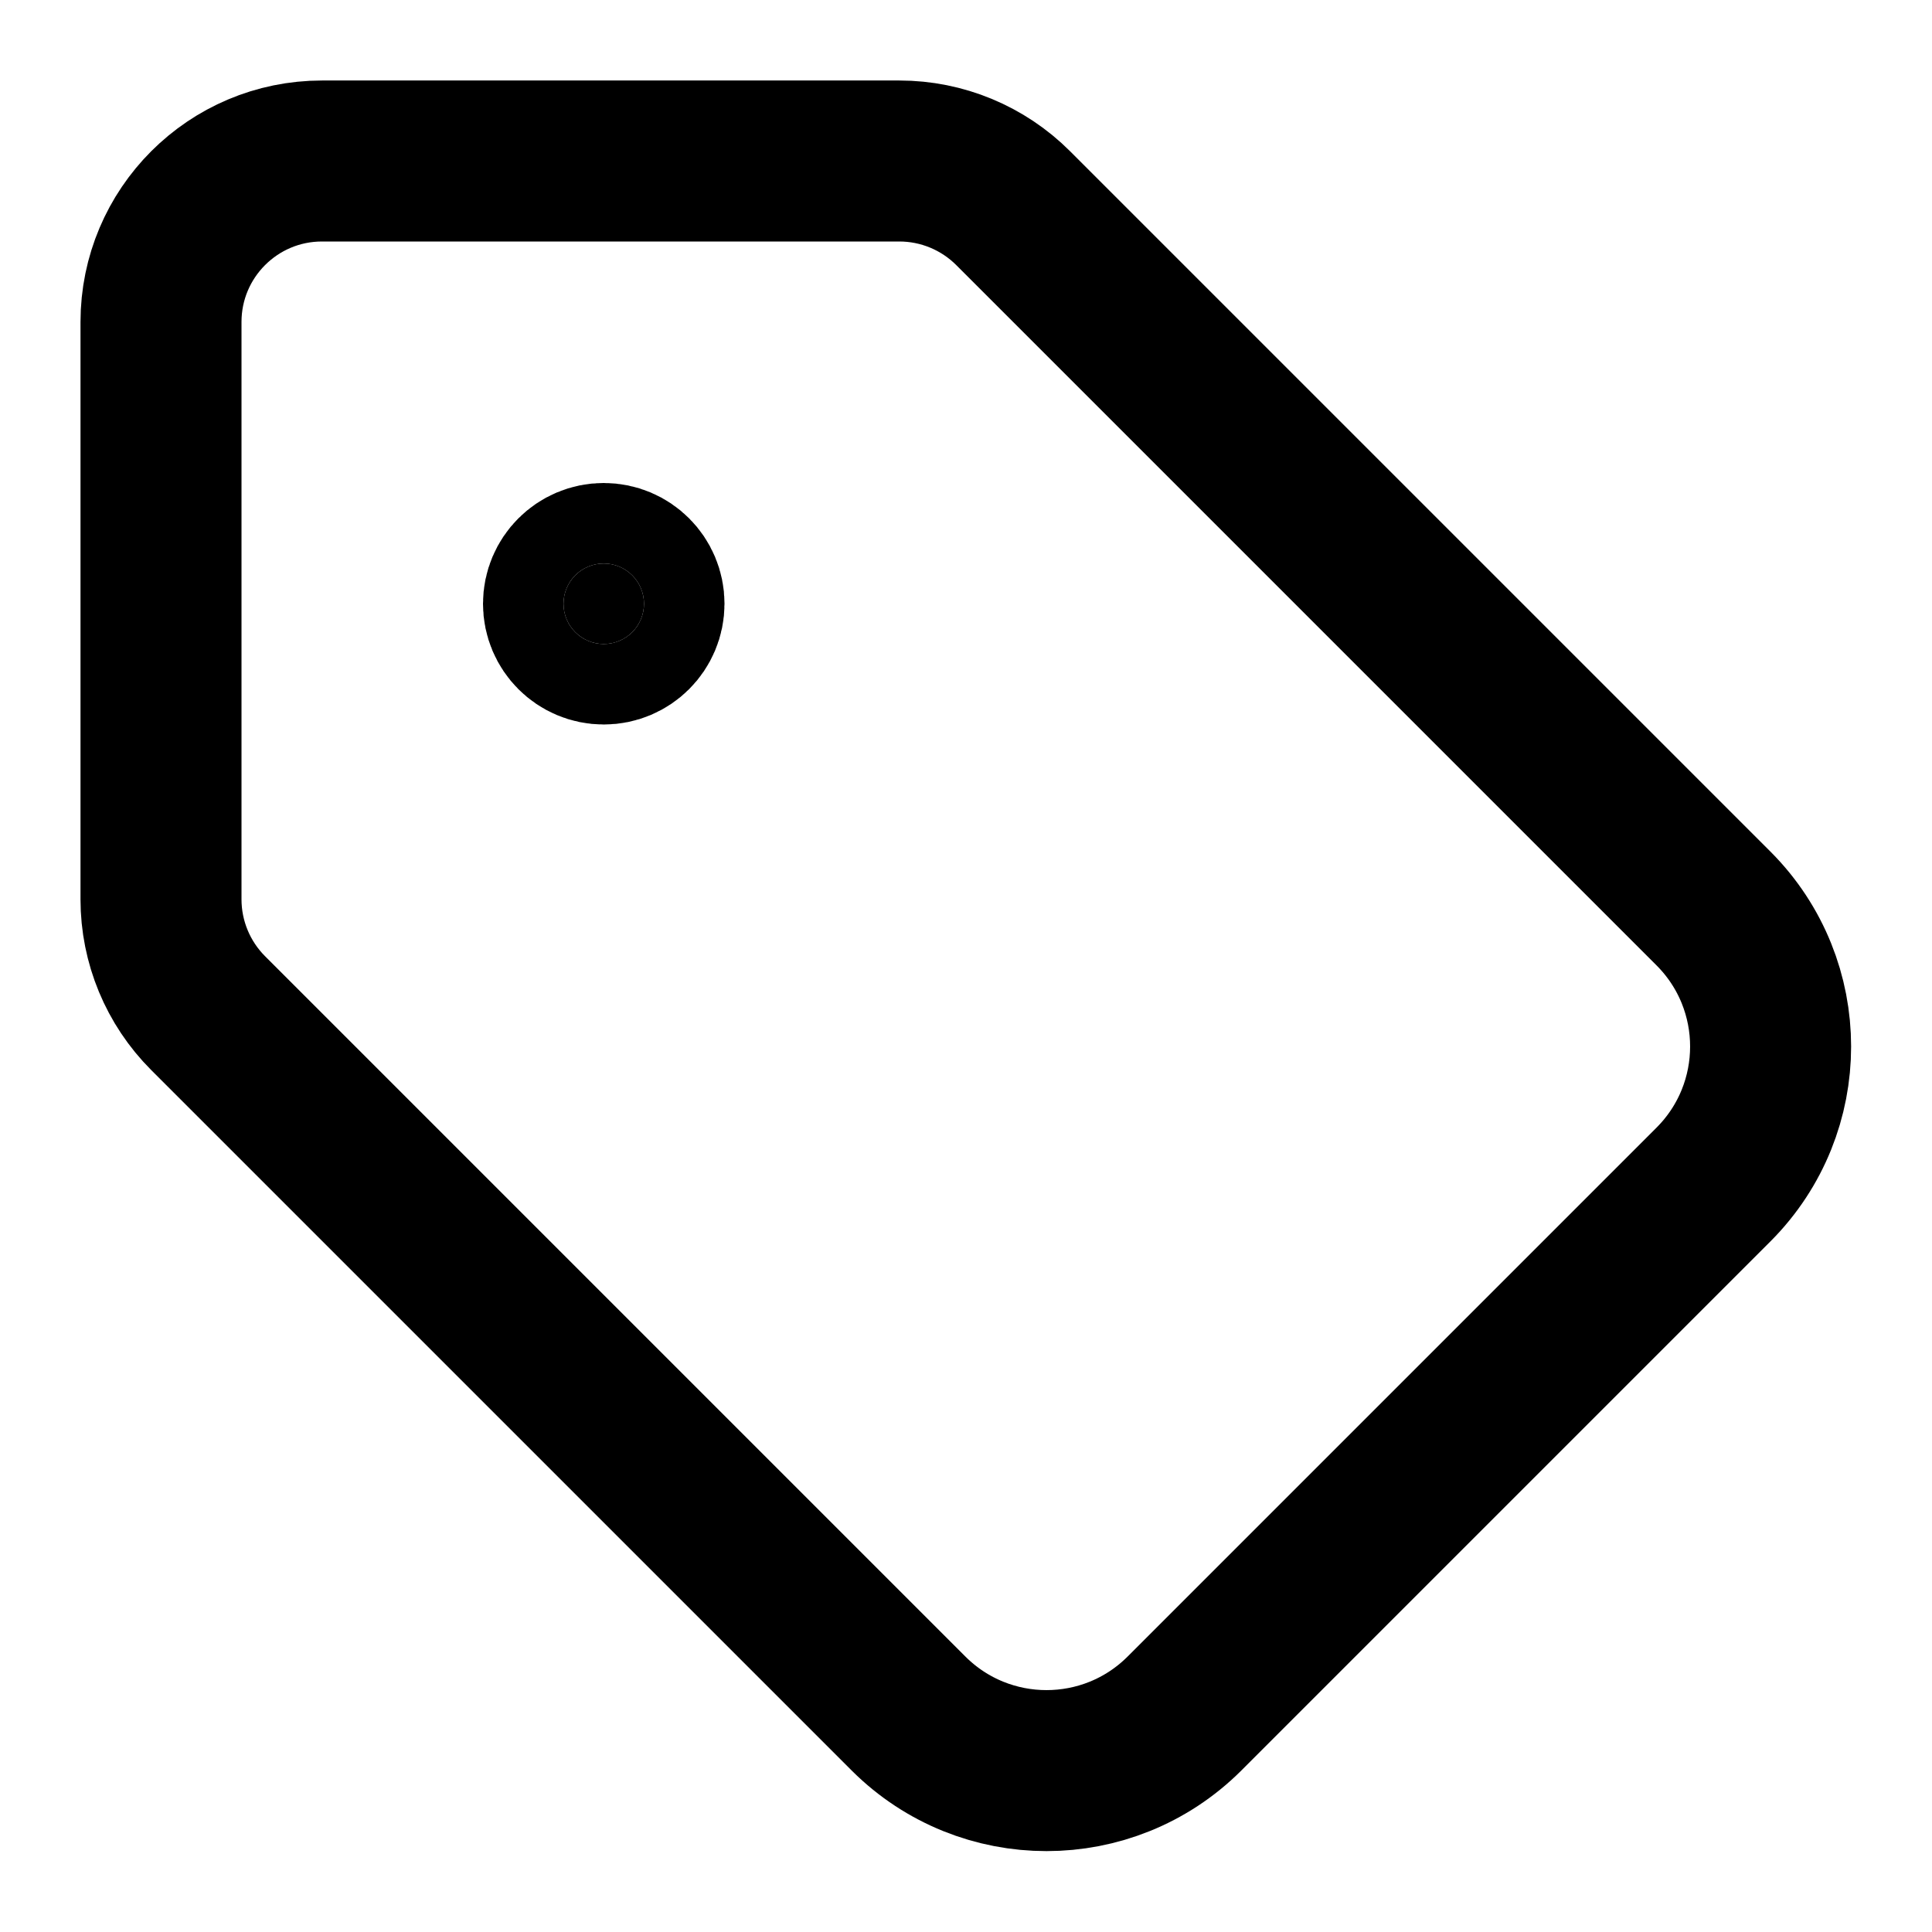
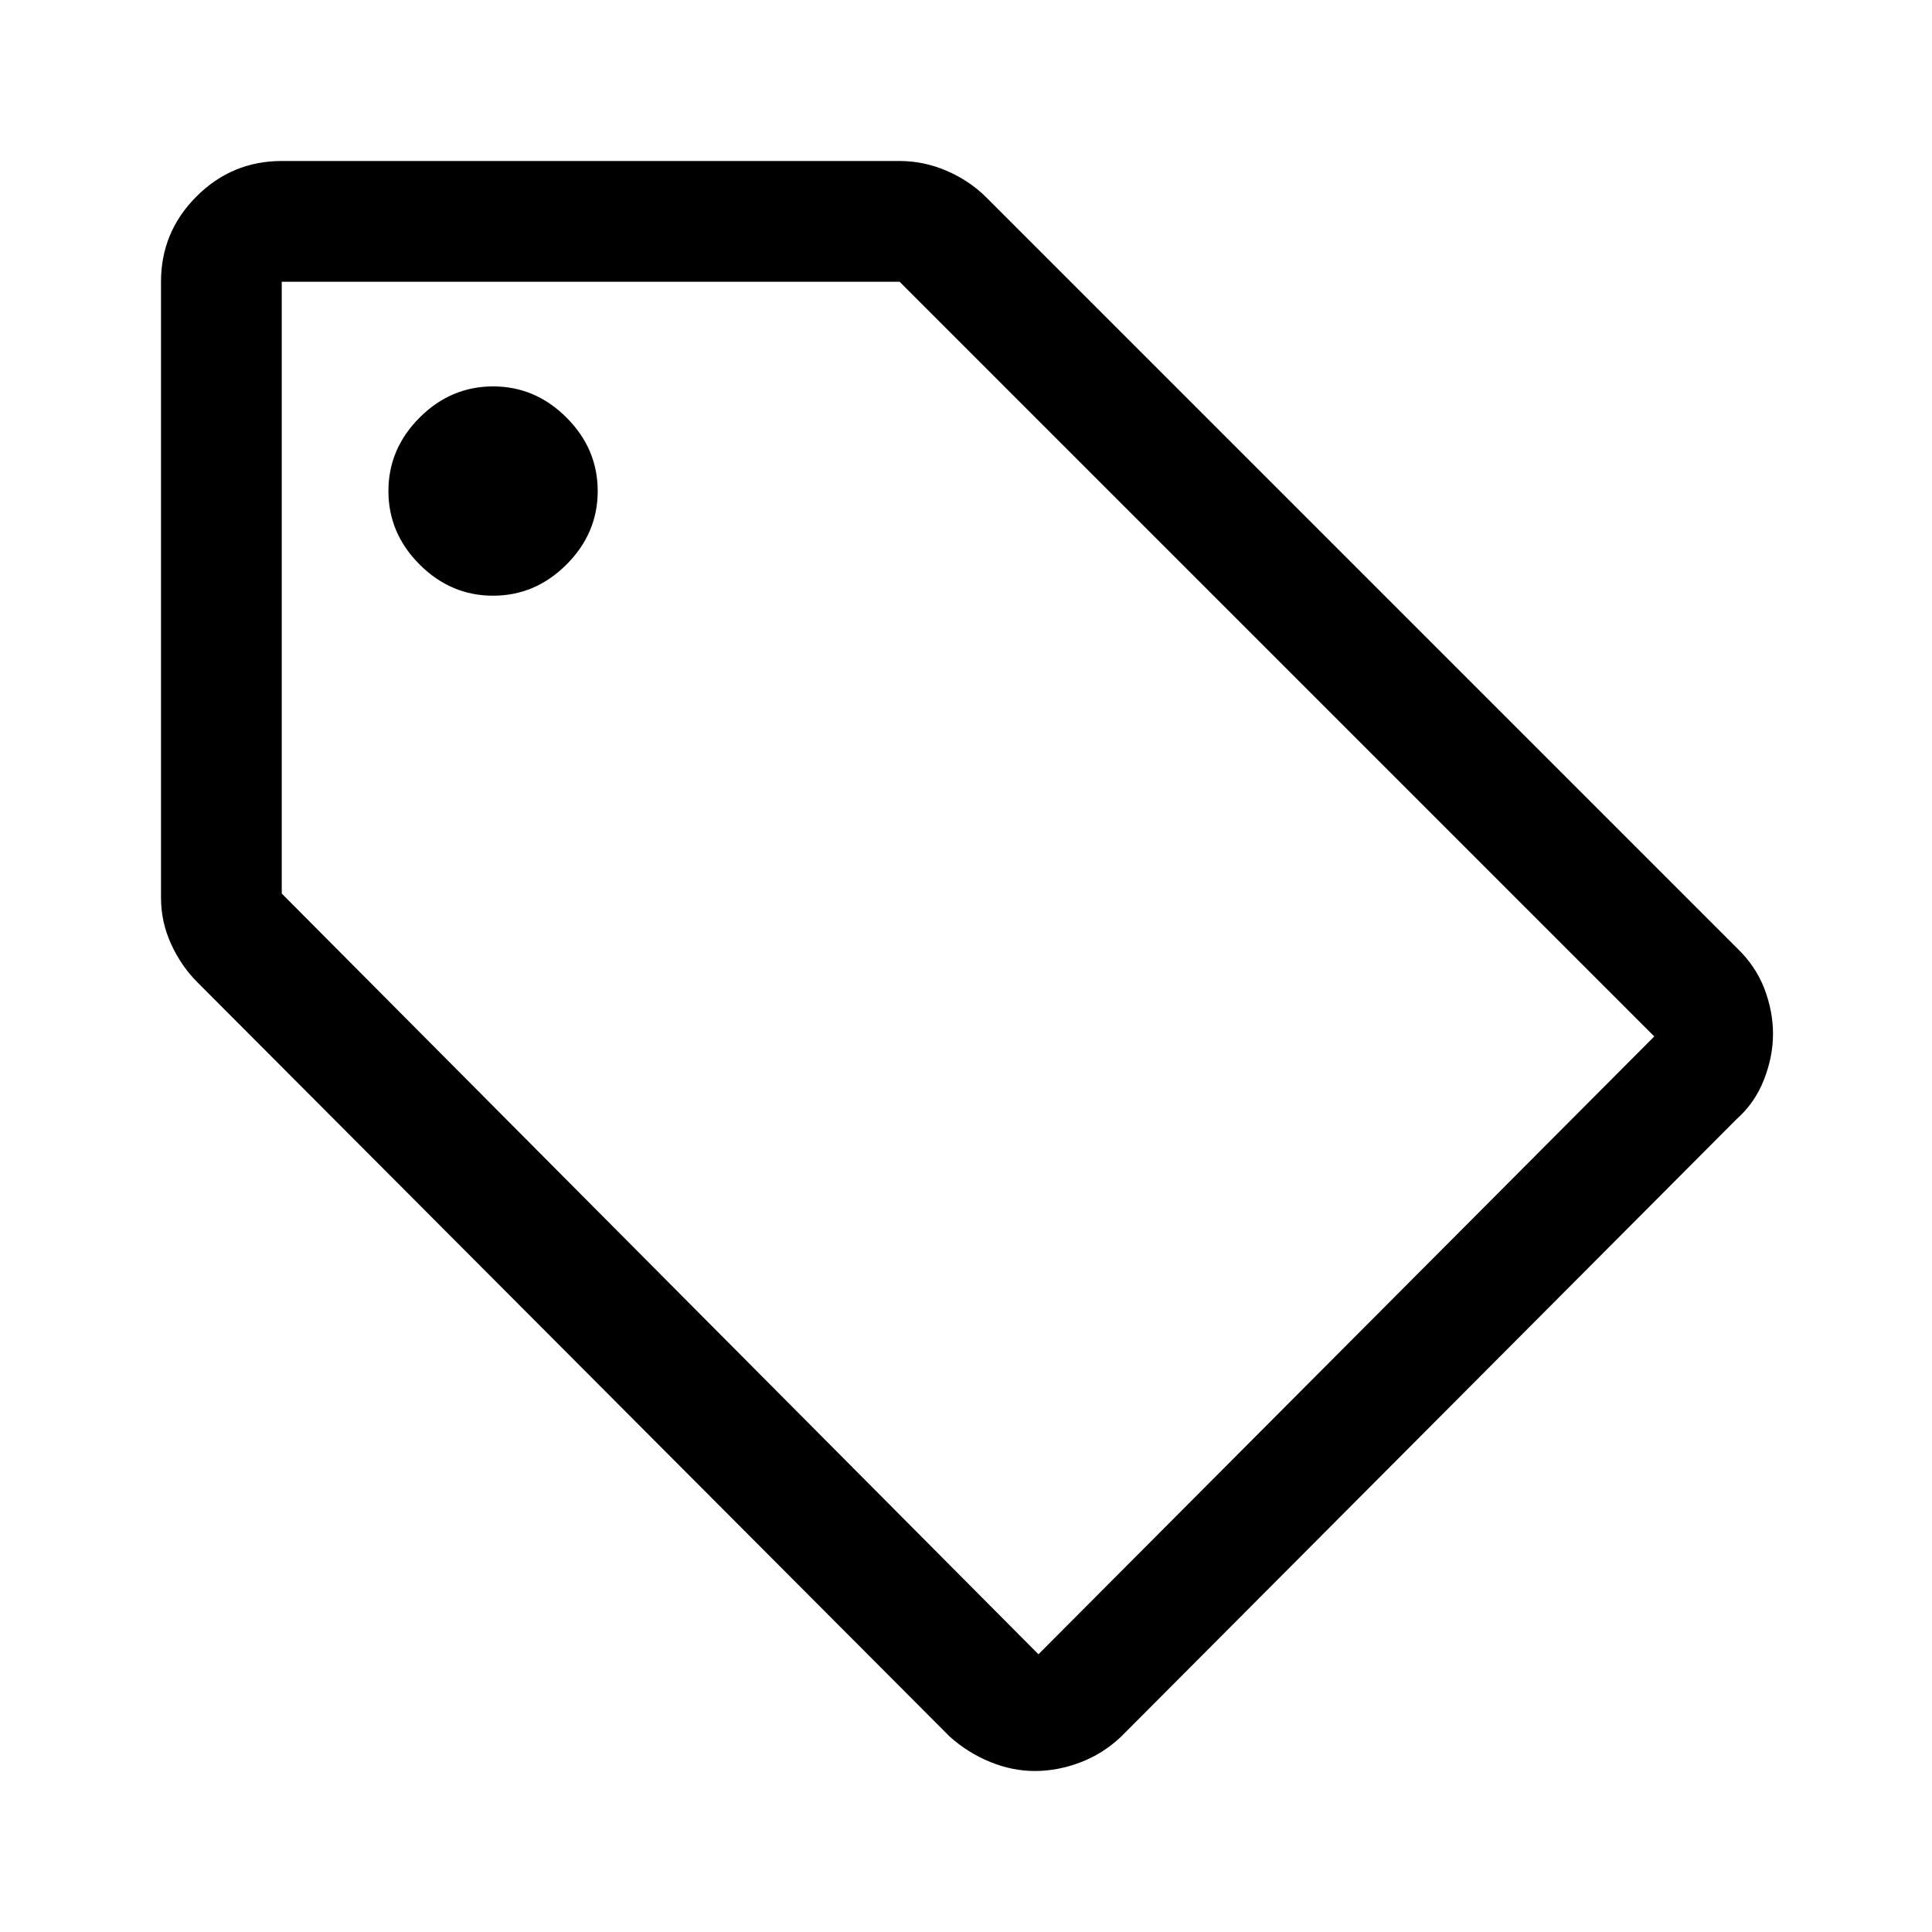
- <svg xmlns="http://www.w3.org/2000/svg" width="24" height="24" viewBox="0 0 24 24" fill="none" stroke="currentColor" stroke-width="2" stroke-linecap="round" stroke-linejoin="round" class="lucide lucide-tag-icon lucide-tag">
-   <path d="M12.586 2.586A2 2 0 0 0 11.172 2H4a2 2 0 0 0-2 2v7.172a2 2 0 0 0 .586 1.414l8.704 8.704a2.426 2.426 0 0 0 3.42 0l6.58-6.58a2.426 2.426 0 0 0 0-3.42z" />
-   <circle cx="7.5" cy="7.5" r=".5" fill="currentColor" />
+ <svg xmlns="http://www.w3.org/2000/svg" width="48" height="48" viewBox="0 -960 960 960">
+   <path d="M863-404 557-97q-9 8.5-20.25 12.75T514.25-80Q503-80 492-84.5T472-97L98-472q-8-8-13-18.96-5-10.95-5-23.04v-306q0-24.75 17.63-42.38Q115.25-880 140-880h307q12.07 0 23.39 4.87Q481.7-870.25 490-862l373 373q9.39 9 13.7 20.25 4.3 11.25 4.3 22.5t-4.5 22.75Q872-412 863-404ZM516-138l306-307-375-375H140v304l376 378ZM245-664q21 0 36.5-15.5T297-716q0-21-15.5-36.5T245-768q-21 0-36.5 15.5T193-716q0 21 15.5 36.5T245-664Zm236 185Z" />
</svg>
